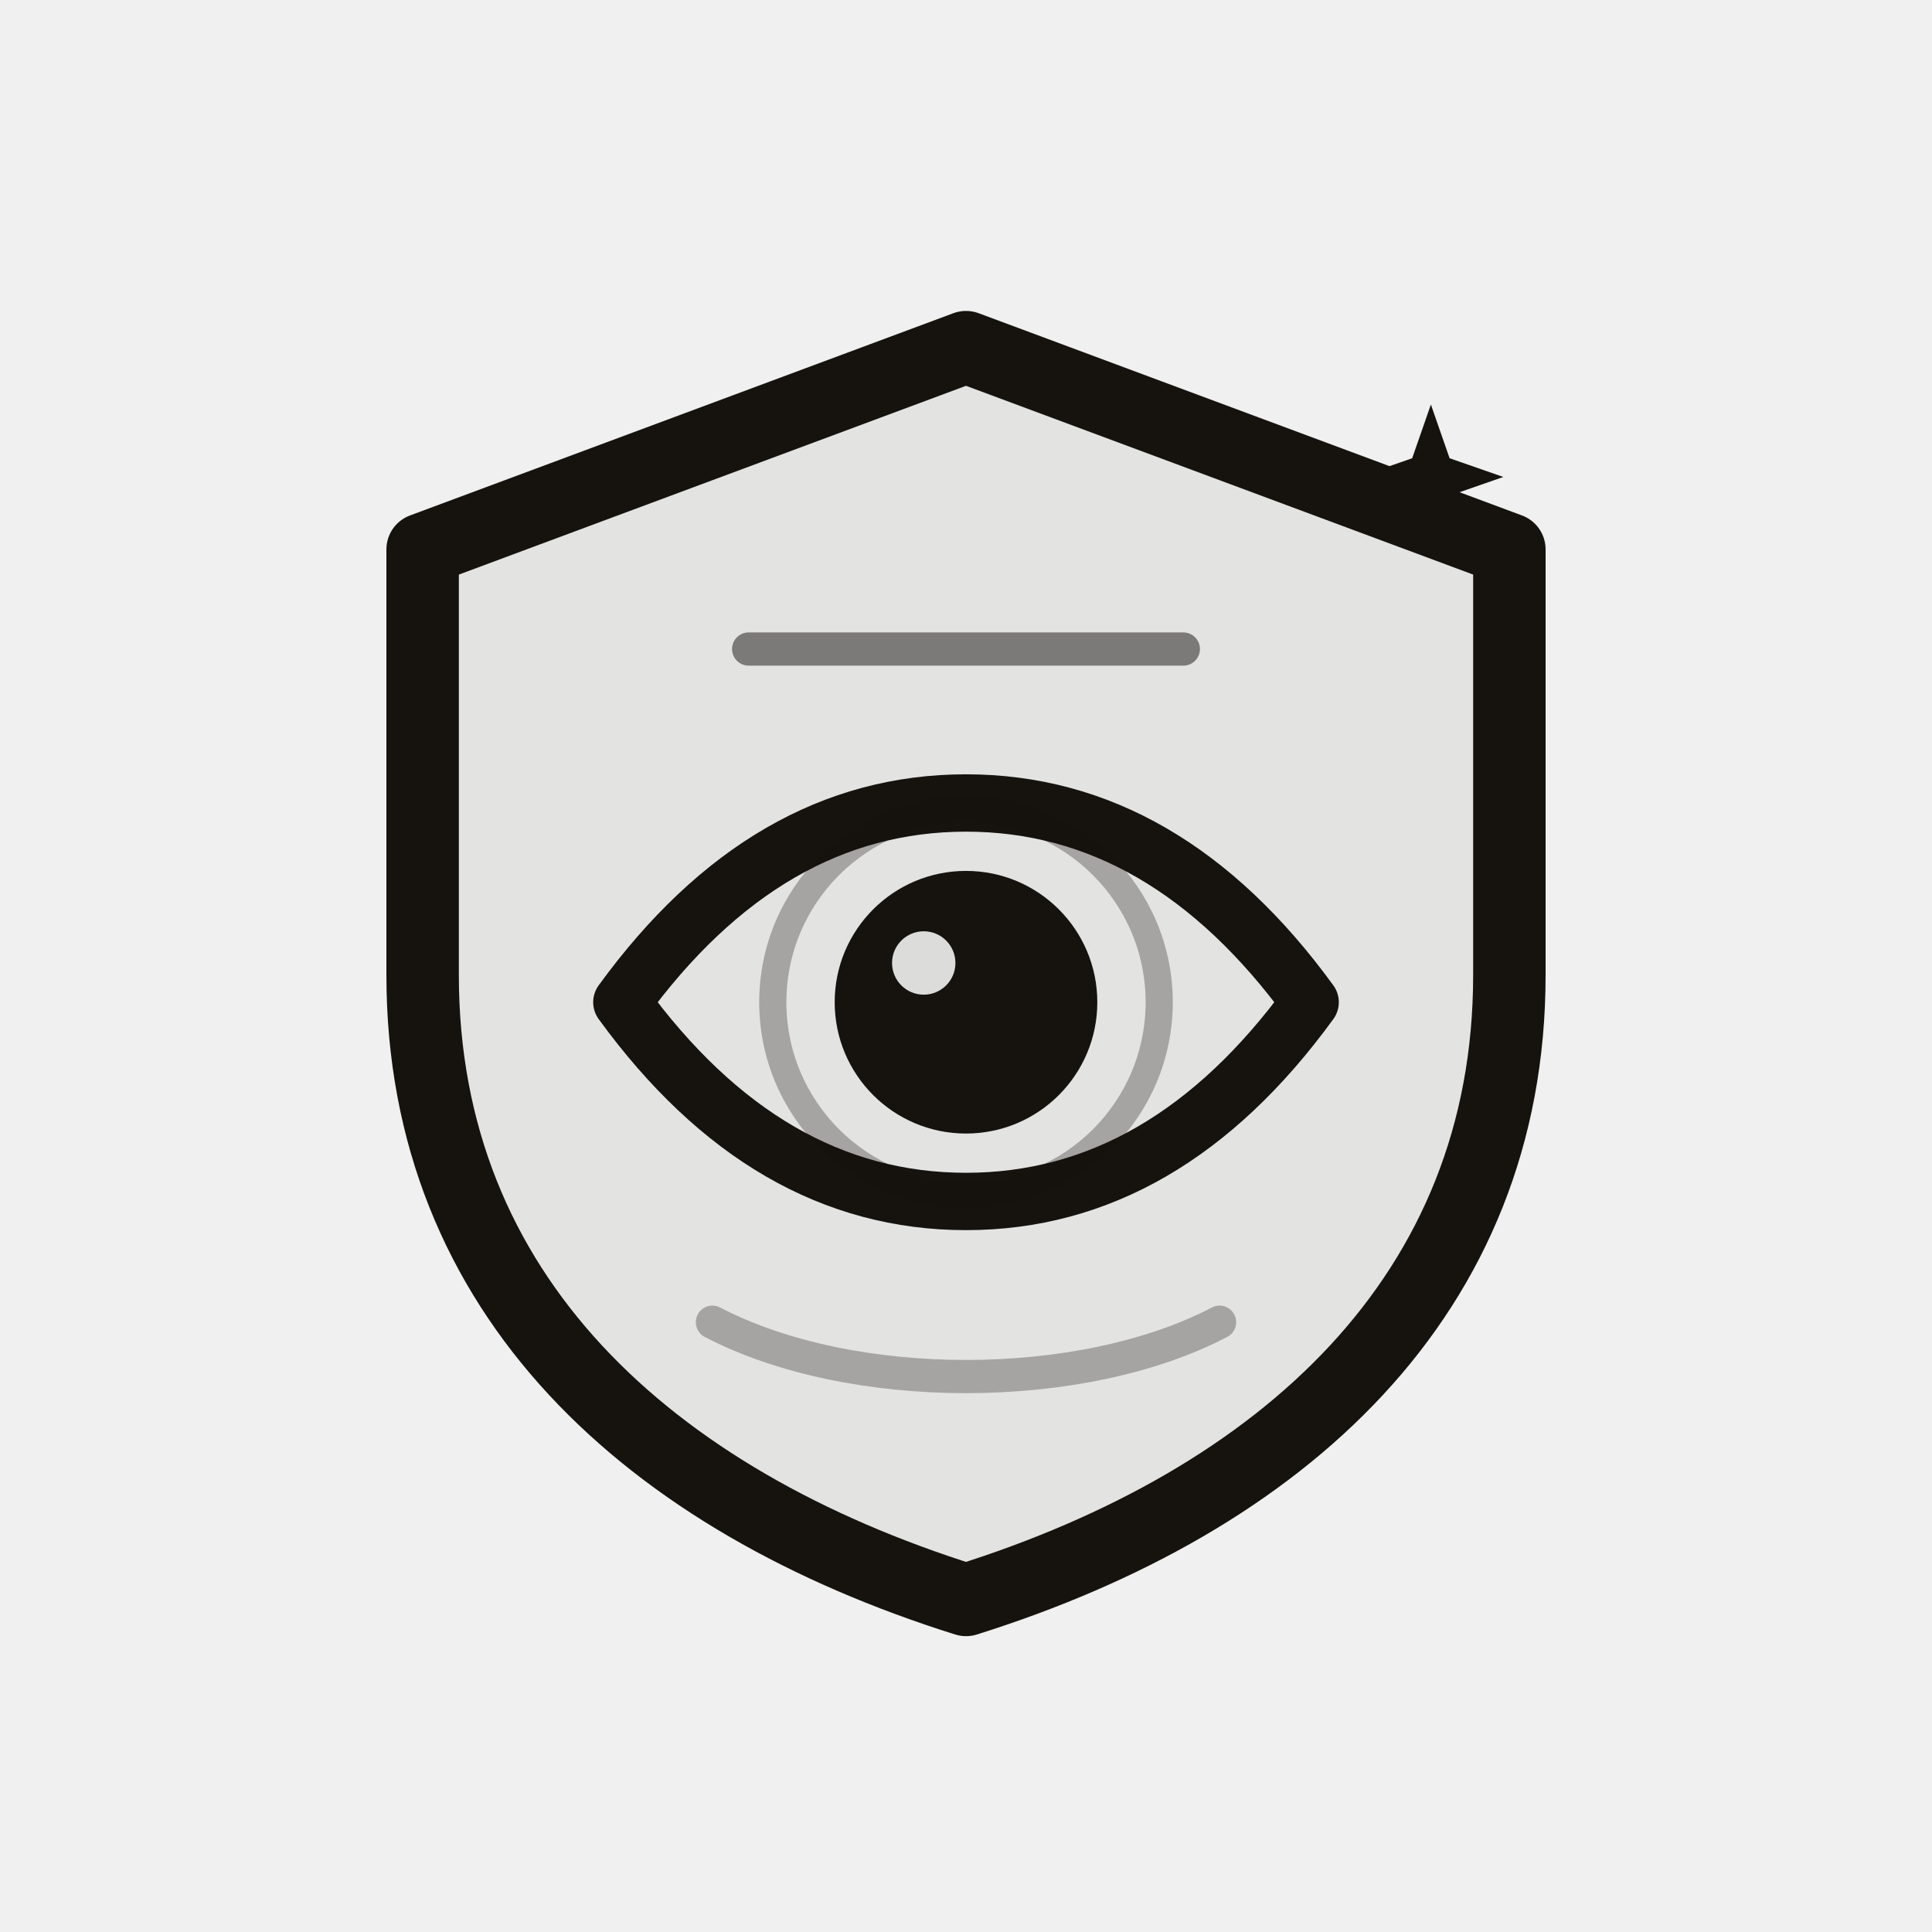
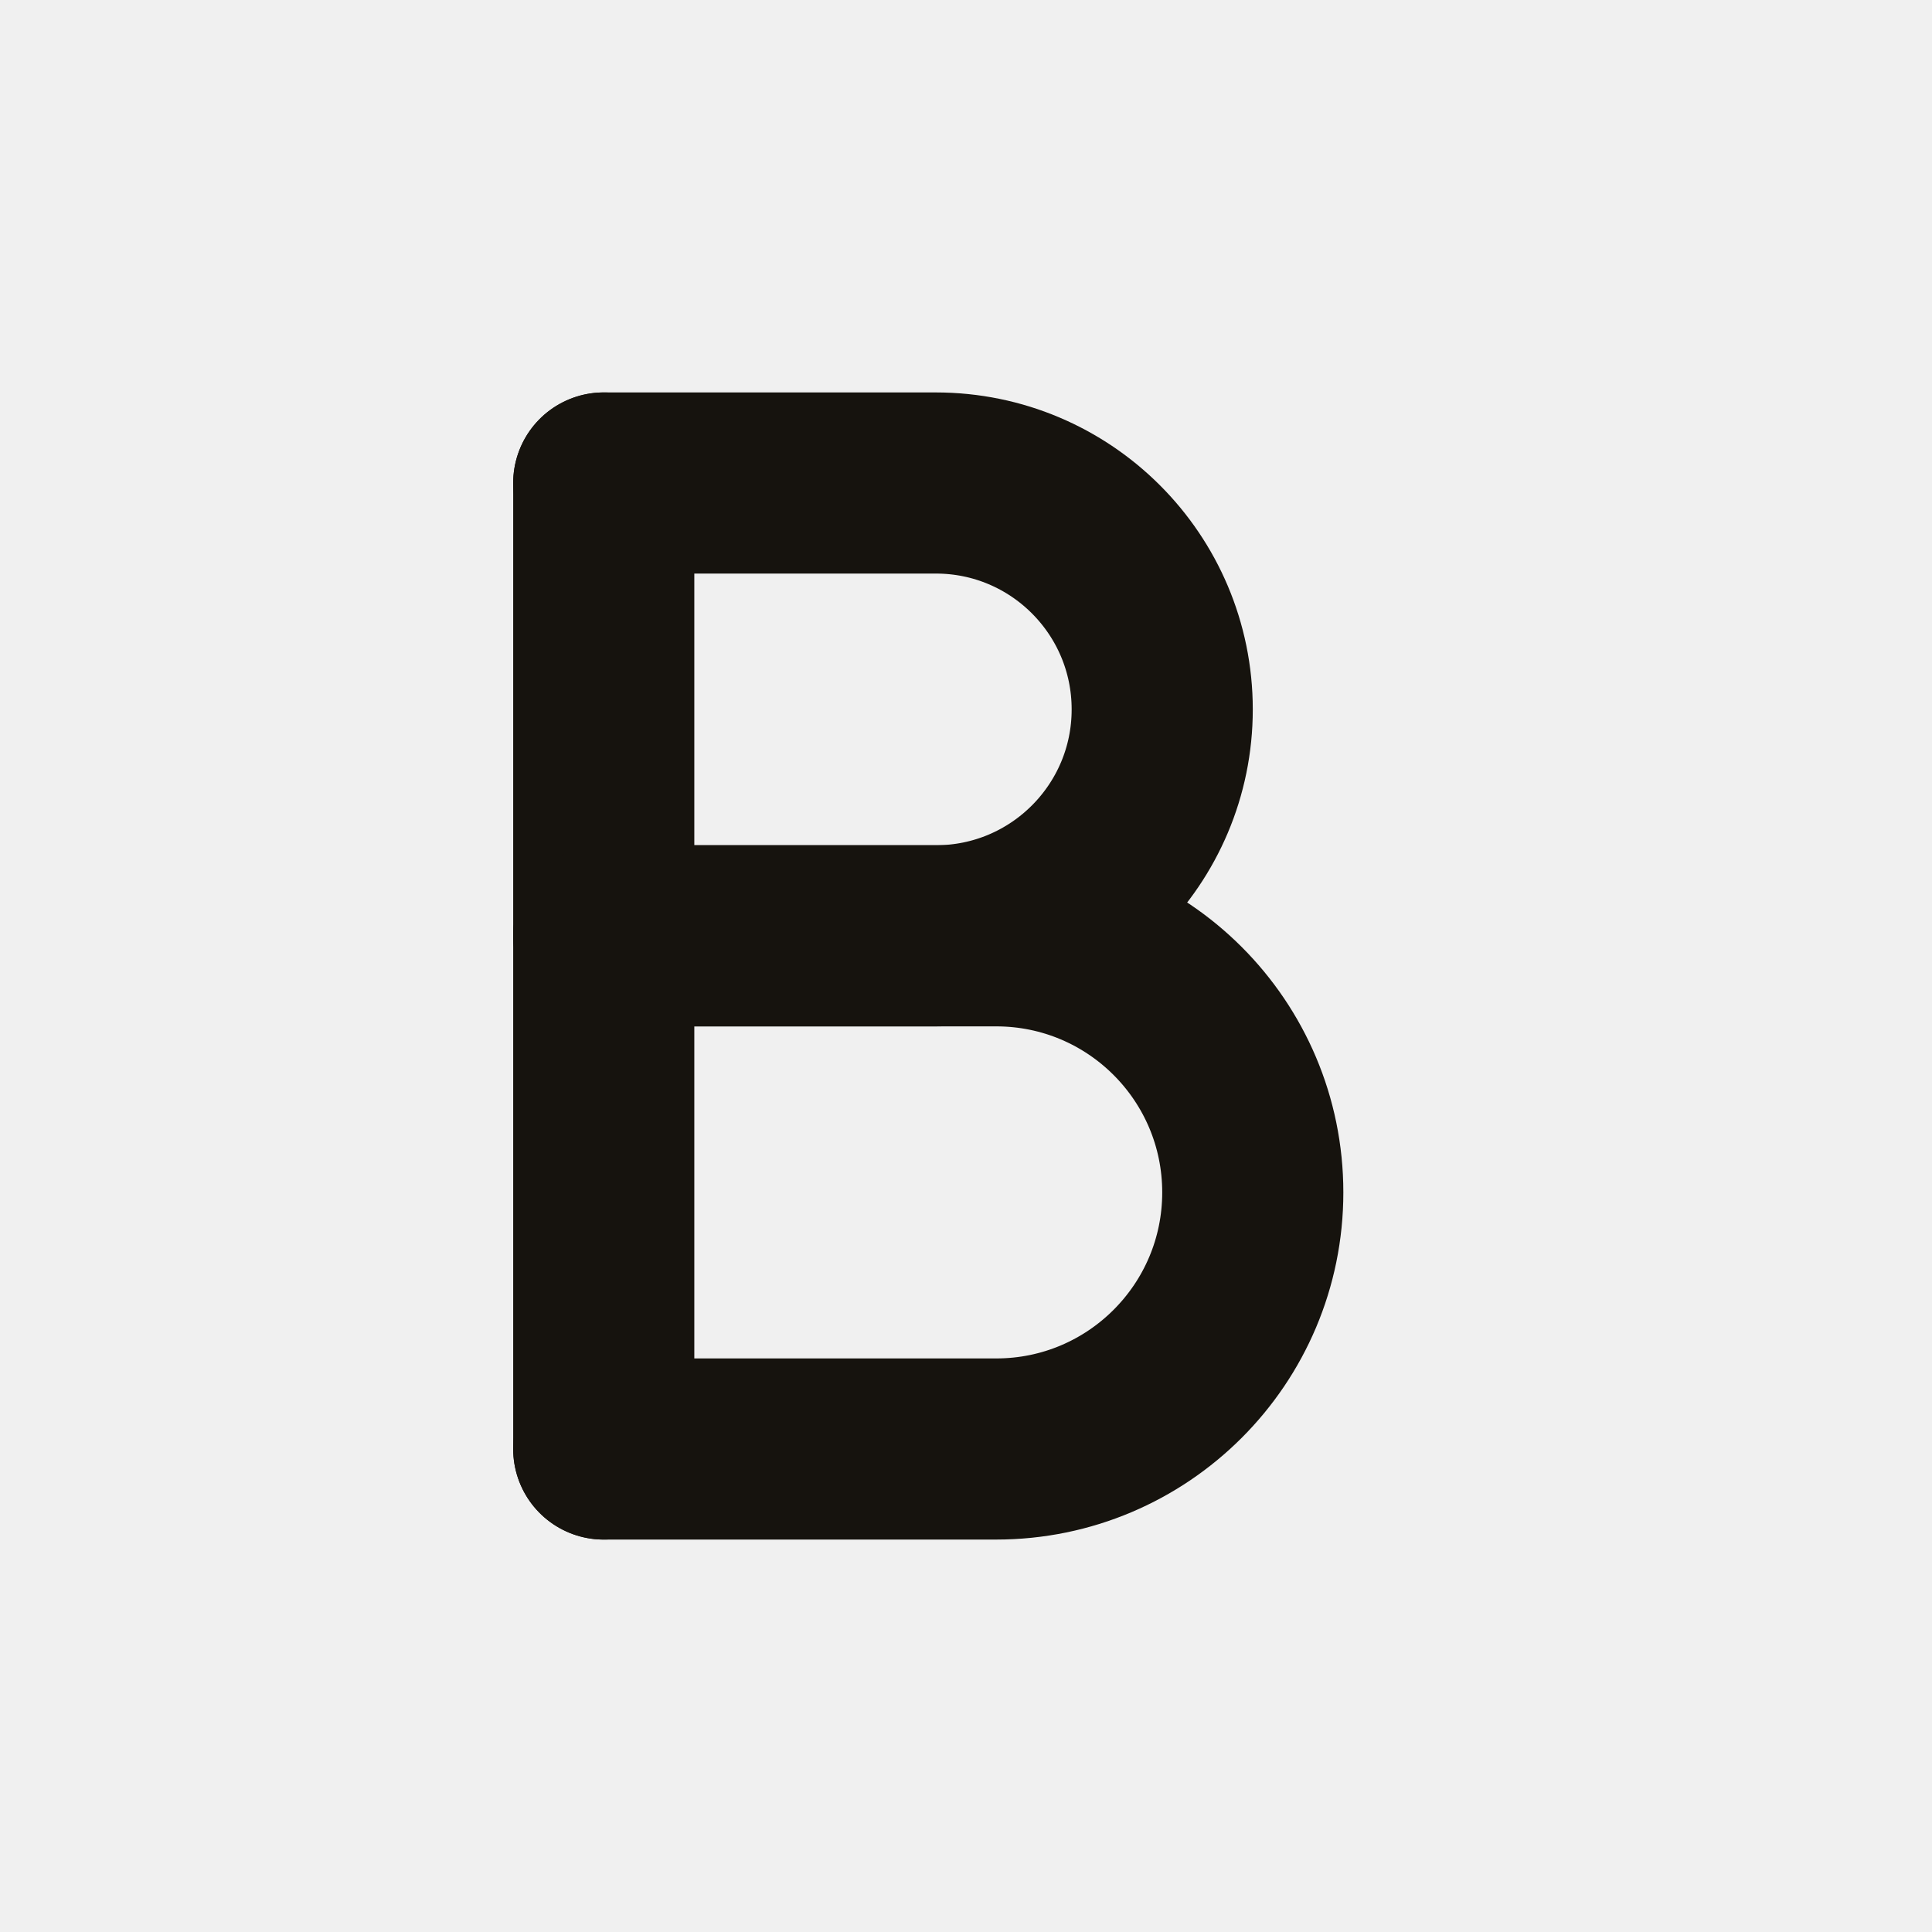
- <svg xmlns="http://www.w3.org/2000/svg" viewBox="0 0 64 64" width="64" height="64" fill="none" role="img" aria-label="رقيب — أحادي داكن للطباعة">
-   <path d="M32 11.5 50 18.2v14.1c0 10.6-7.5 17.4-18 20.7-10.5-3.3-18-10.1-18-20.7V18.2Z" fill="rgba(20,18,14,0.06)" stroke="#16130e" stroke-width="2.4" stroke-linejoin="round" />
-   <path d="M24.8 21.5h14.4" stroke="#16130e" stroke-opacity=".5" stroke-width="1.1" stroke-linecap="round" />
-   <path d="M23.6 43.8c4.6 2.4 12.2 2.4 16.8 0" stroke="#16130e" stroke-opacity=".3" stroke-width="1.1" stroke-linecap="round" />
-   <path d="M20.6 33.2c3.2-4.4 7-6.6 11.4-6.6s8.2 2.2 11.4 6.6c-3.2 4.4-7 6.6-11.4 6.6s-8.2-2.2-11.4-6.6Z" fill="none" stroke="#16130e" stroke-width="1.9" stroke-linecap="round" stroke-linejoin="round" />
-   <circle cx="32" cy="33.2" r="4.35" fill="#16130e" />
-   <circle cx="30.6" cy="31.9" r="1.05" fill="#ffffff" fill-opacity=".85" />
-   <circle cx="32" cy="33.2" r="6.4" fill="none" stroke="#16130e" stroke-opacity=".3" stroke-width=".9" />
-   <path d="M47.4 13.4l.62 1.78 1.78.62-1.78.62-.62 1.78-.62-1.78-1.78-.62 1.78-.62Z" fill="#16130e" />
+ <svg xmlns="http://www.w3.org/2000/svg" viewBox="0 0 64 64" width="64" height="64" fill="none" role="img" aria-label="RAQIB — أحادي داكن للطباعة">
+   <g stroke="#16130E" stroke-width="6" stroke-linecap="round" stroke-linejoin="round" fill="none">
+     <path d="M20 48V16" />
+     <path d="M20 16h11a7.5 7.5 0 1 1 0 15h-11" />
+     <path d="M20 31h13a7.5 7.5 0 1 1 0 17h-13" />
+   </g>
</svg>
